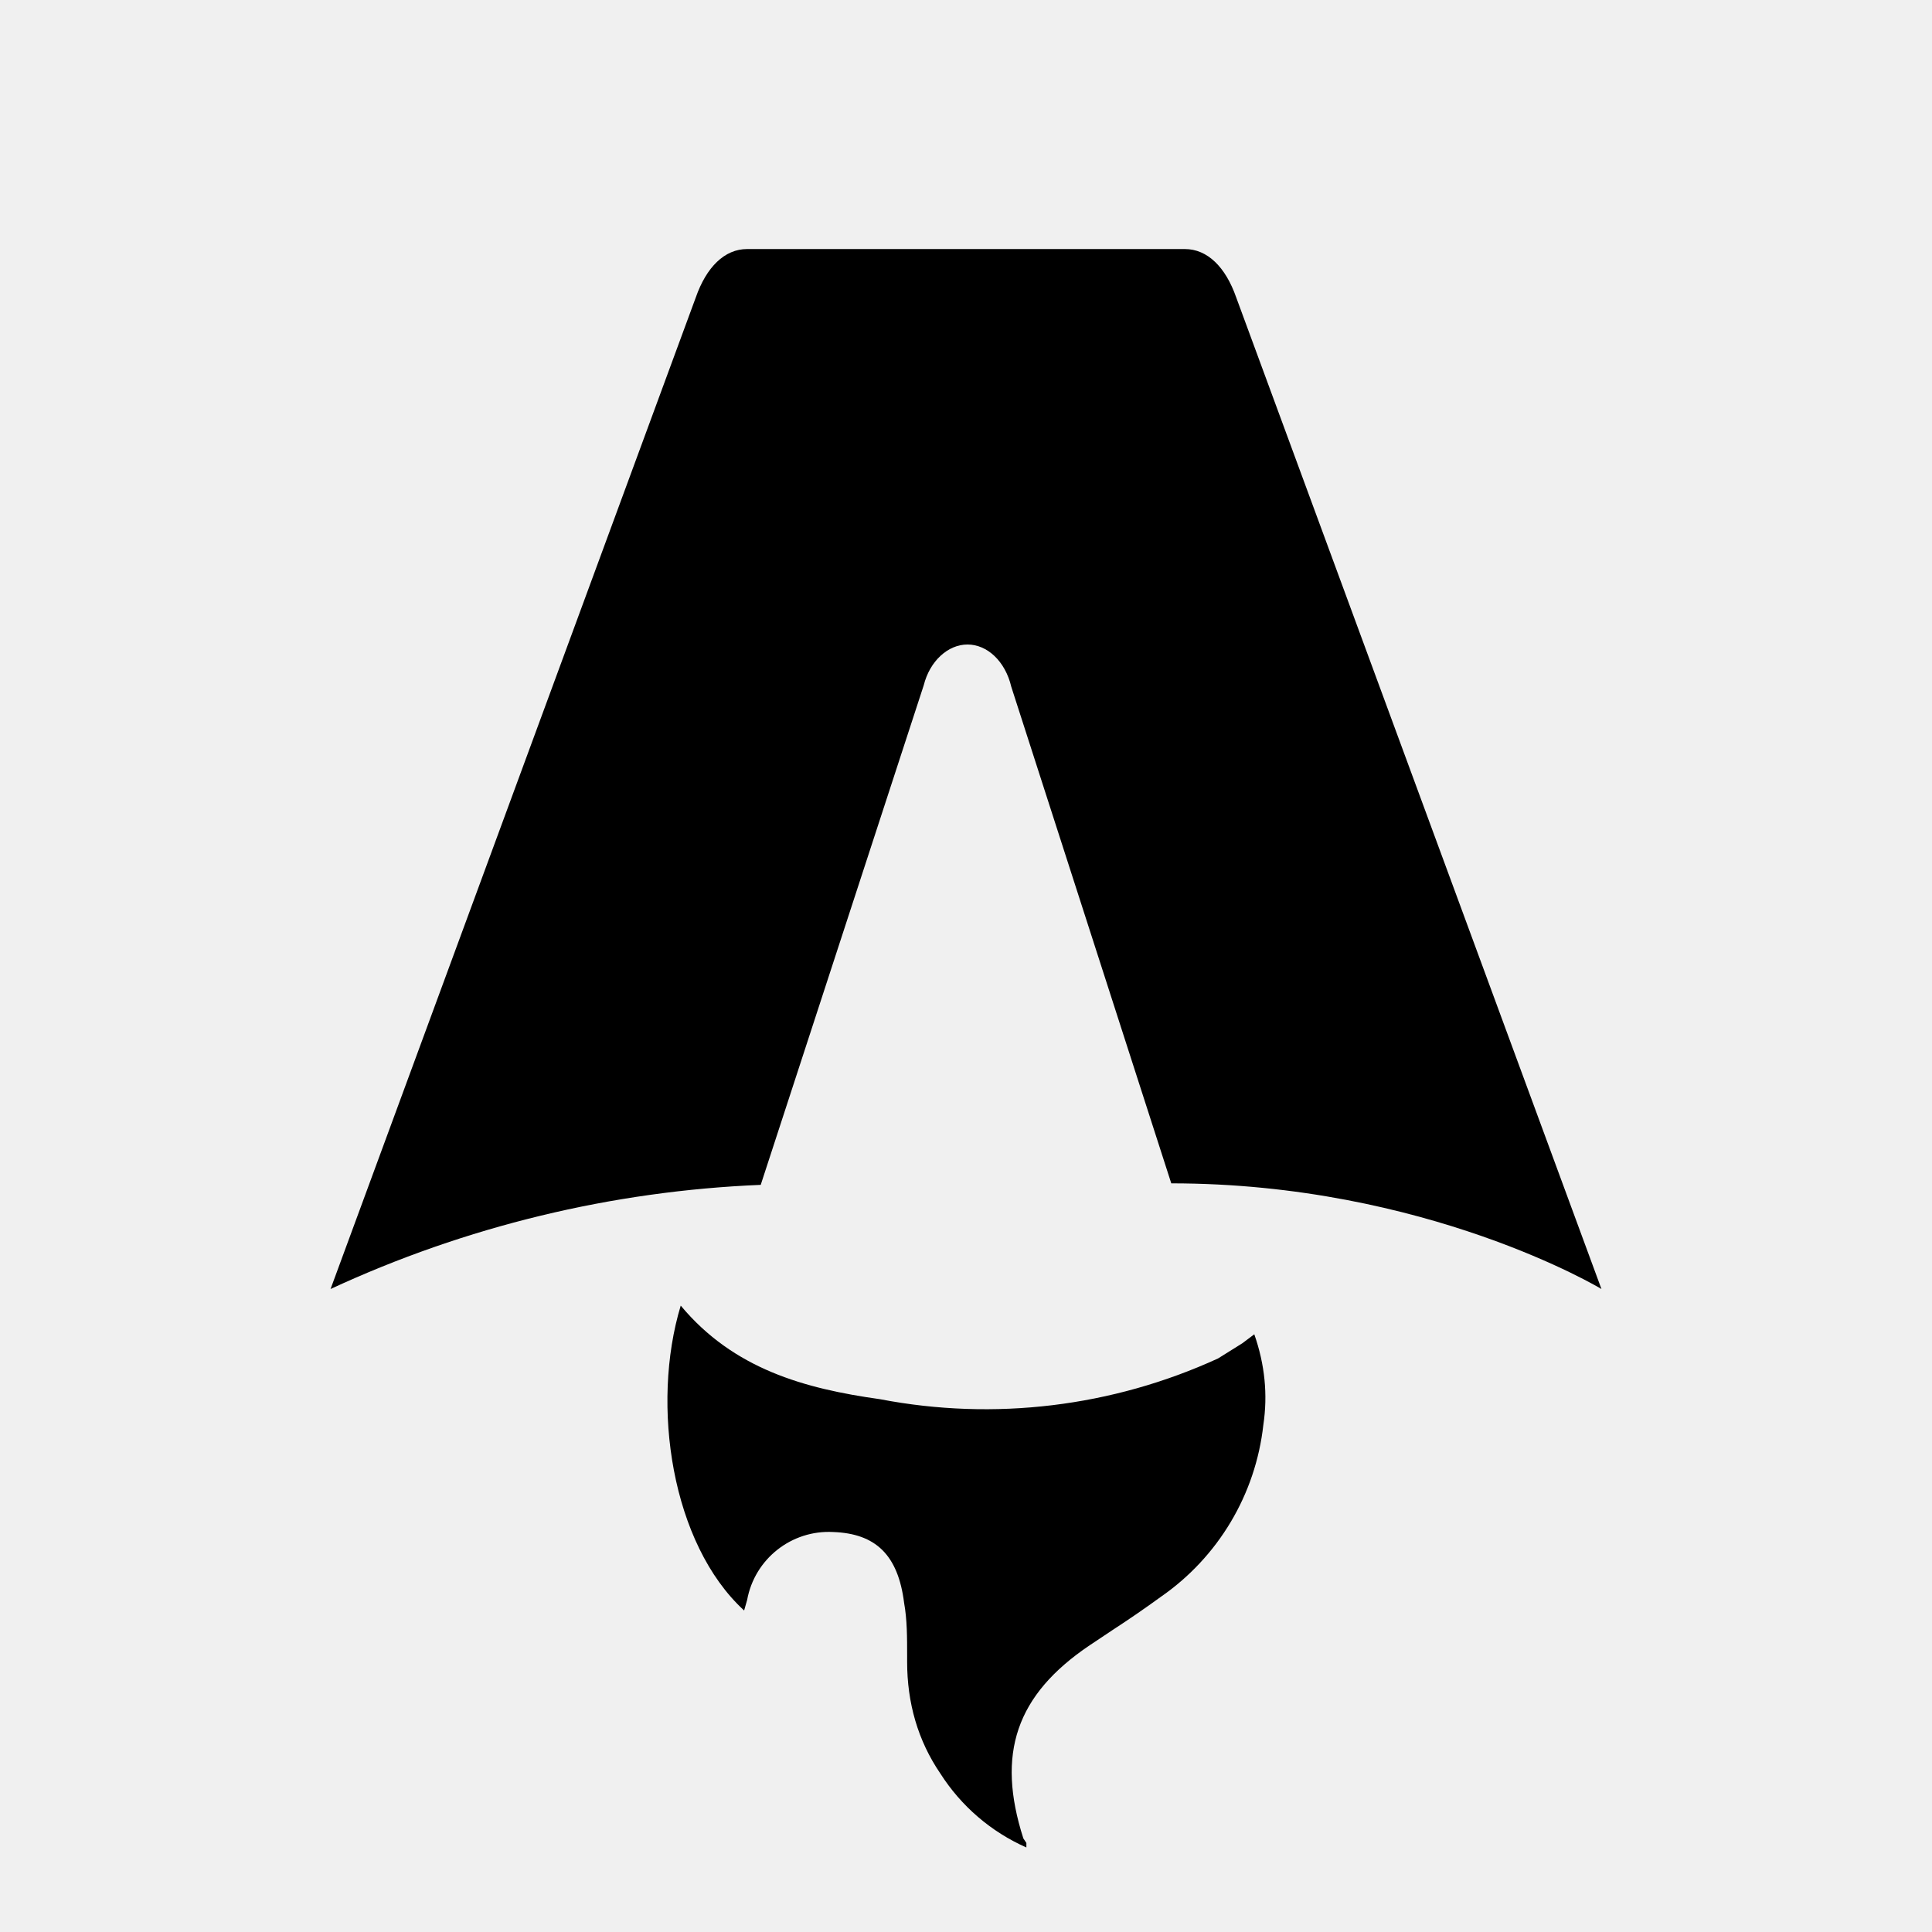
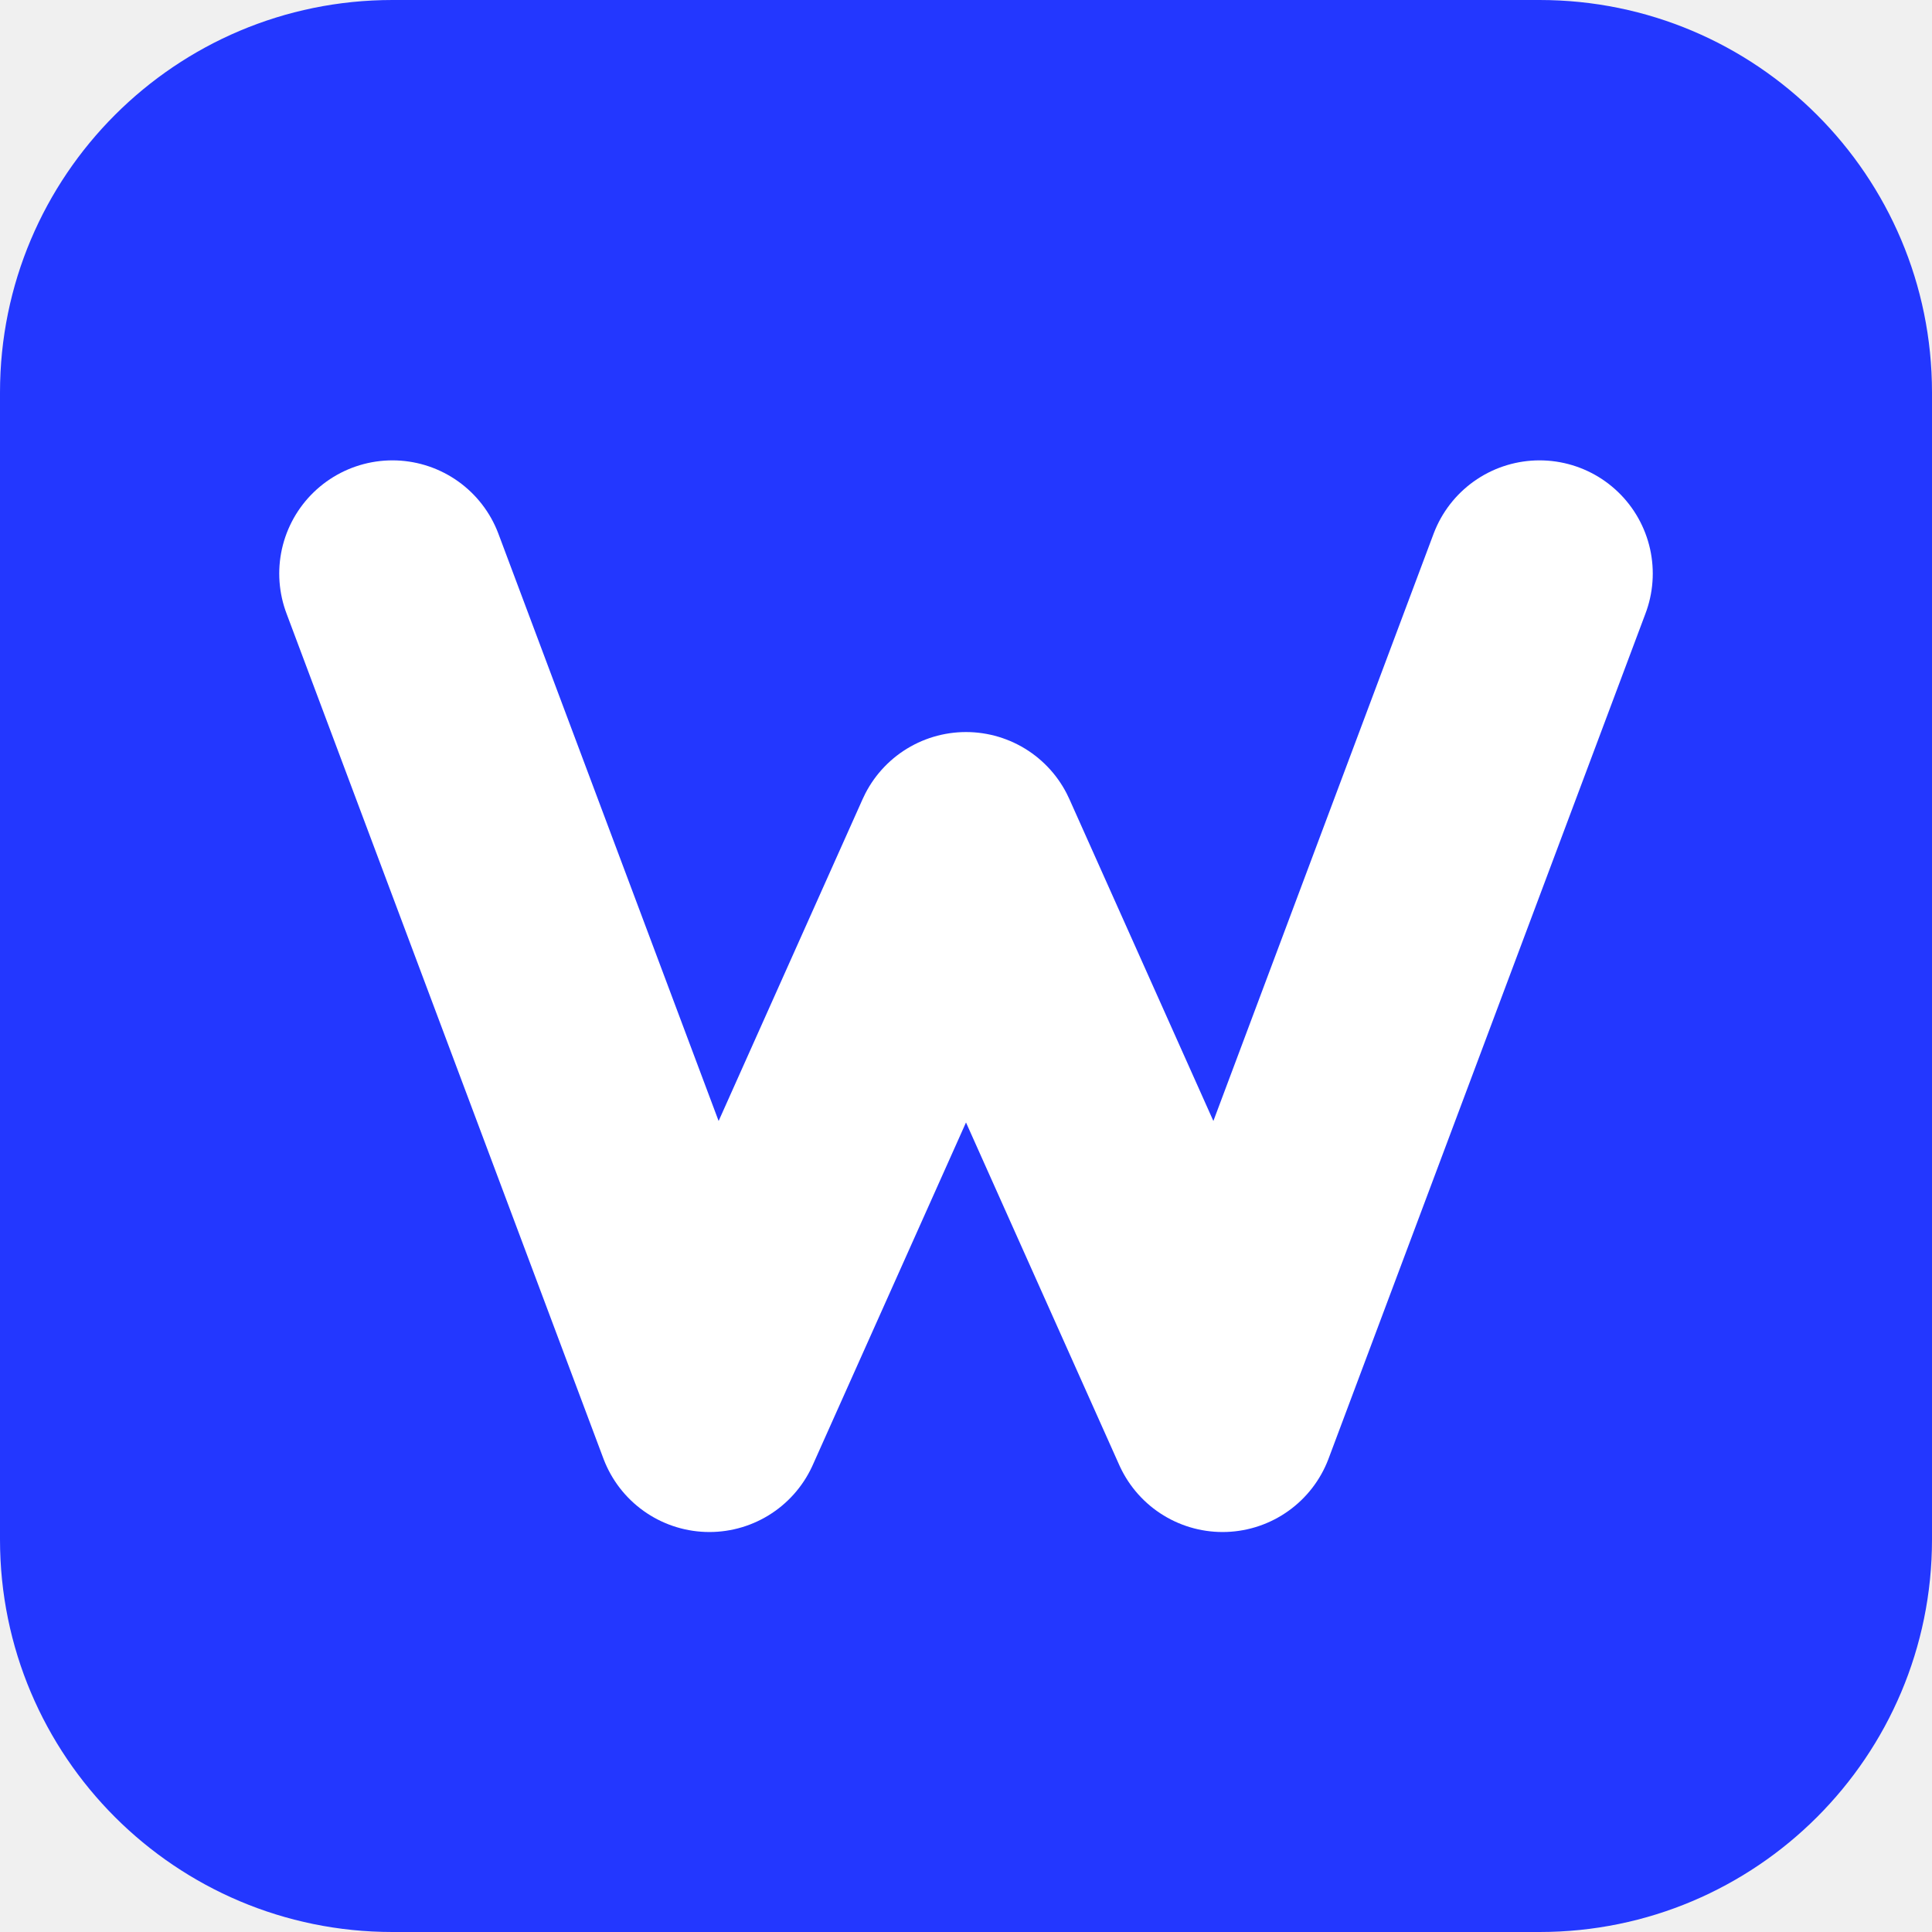
- <svg xmlns="http://www.w3.org/2000/svg" fill="none" viewBox="0 0 128 128">
-   <path d="M50.4 78.5a75.1 75.1 0 0 0-28.5 6.9l24.2-65.7c.7-2 1.9-3.2 3.4-3.2h29c1.5 0 2.7 1.2 3.4 3.2l24.2 65.7s-11.6-7-28.5-7L67 45.5c-.4-1.7-1.6-2.8-2.9-2.8-1.3 0-2.5 1.1-2.9 2.7L50.4 78.5Zm-1.1 28.2Zm-4.2-20.2c-2 6.6-.6 15.8 4.2 20.2a17.5 17.5 0 0 1 .2-.7 5.5 5.5 0 0 1 5.7-4.5c2.8.1 4.3 1.5 4.7 4.7.2 1.1.2 2.3.2 3.5v.4c0 2.7.7 5.2 2.2 7.4a13 13 0 0 0 5.7 4.9v-.3l-.2-.3c-1.8-5.6-.5-9.5 4.4-12.8l1.5-1a73 73 0 0 0 3.2-2.2 16 16 0 0 0 6.8-11.4c.3-2 .1-4-.6-6l-.8.6-1.6 1a37 37 0 0 1-22.4 2.7c-5-.7-9.7-2-13.2-6.2Z" />
-   <style>
-         path { fill: #000; }
-         @media (prefers-color-scheme: dark) {
-             path { fill: #FFF; }
-         }
-     </style>
+ <svg xmlns="http://www.w3.org/2000/svg" viewBox="0 0 128 128" role="img" aria-label="W">
+   <rect width="128" height="128" rx="26" fill="#2337ff" />
+   <path d="M26 38 L47 94 L64 56 L81 94 L102 38" fill="none" stroke="#fff" stroke-width="15" stroke-linecap="round" stroke-linejoin="round" />
</svg>
